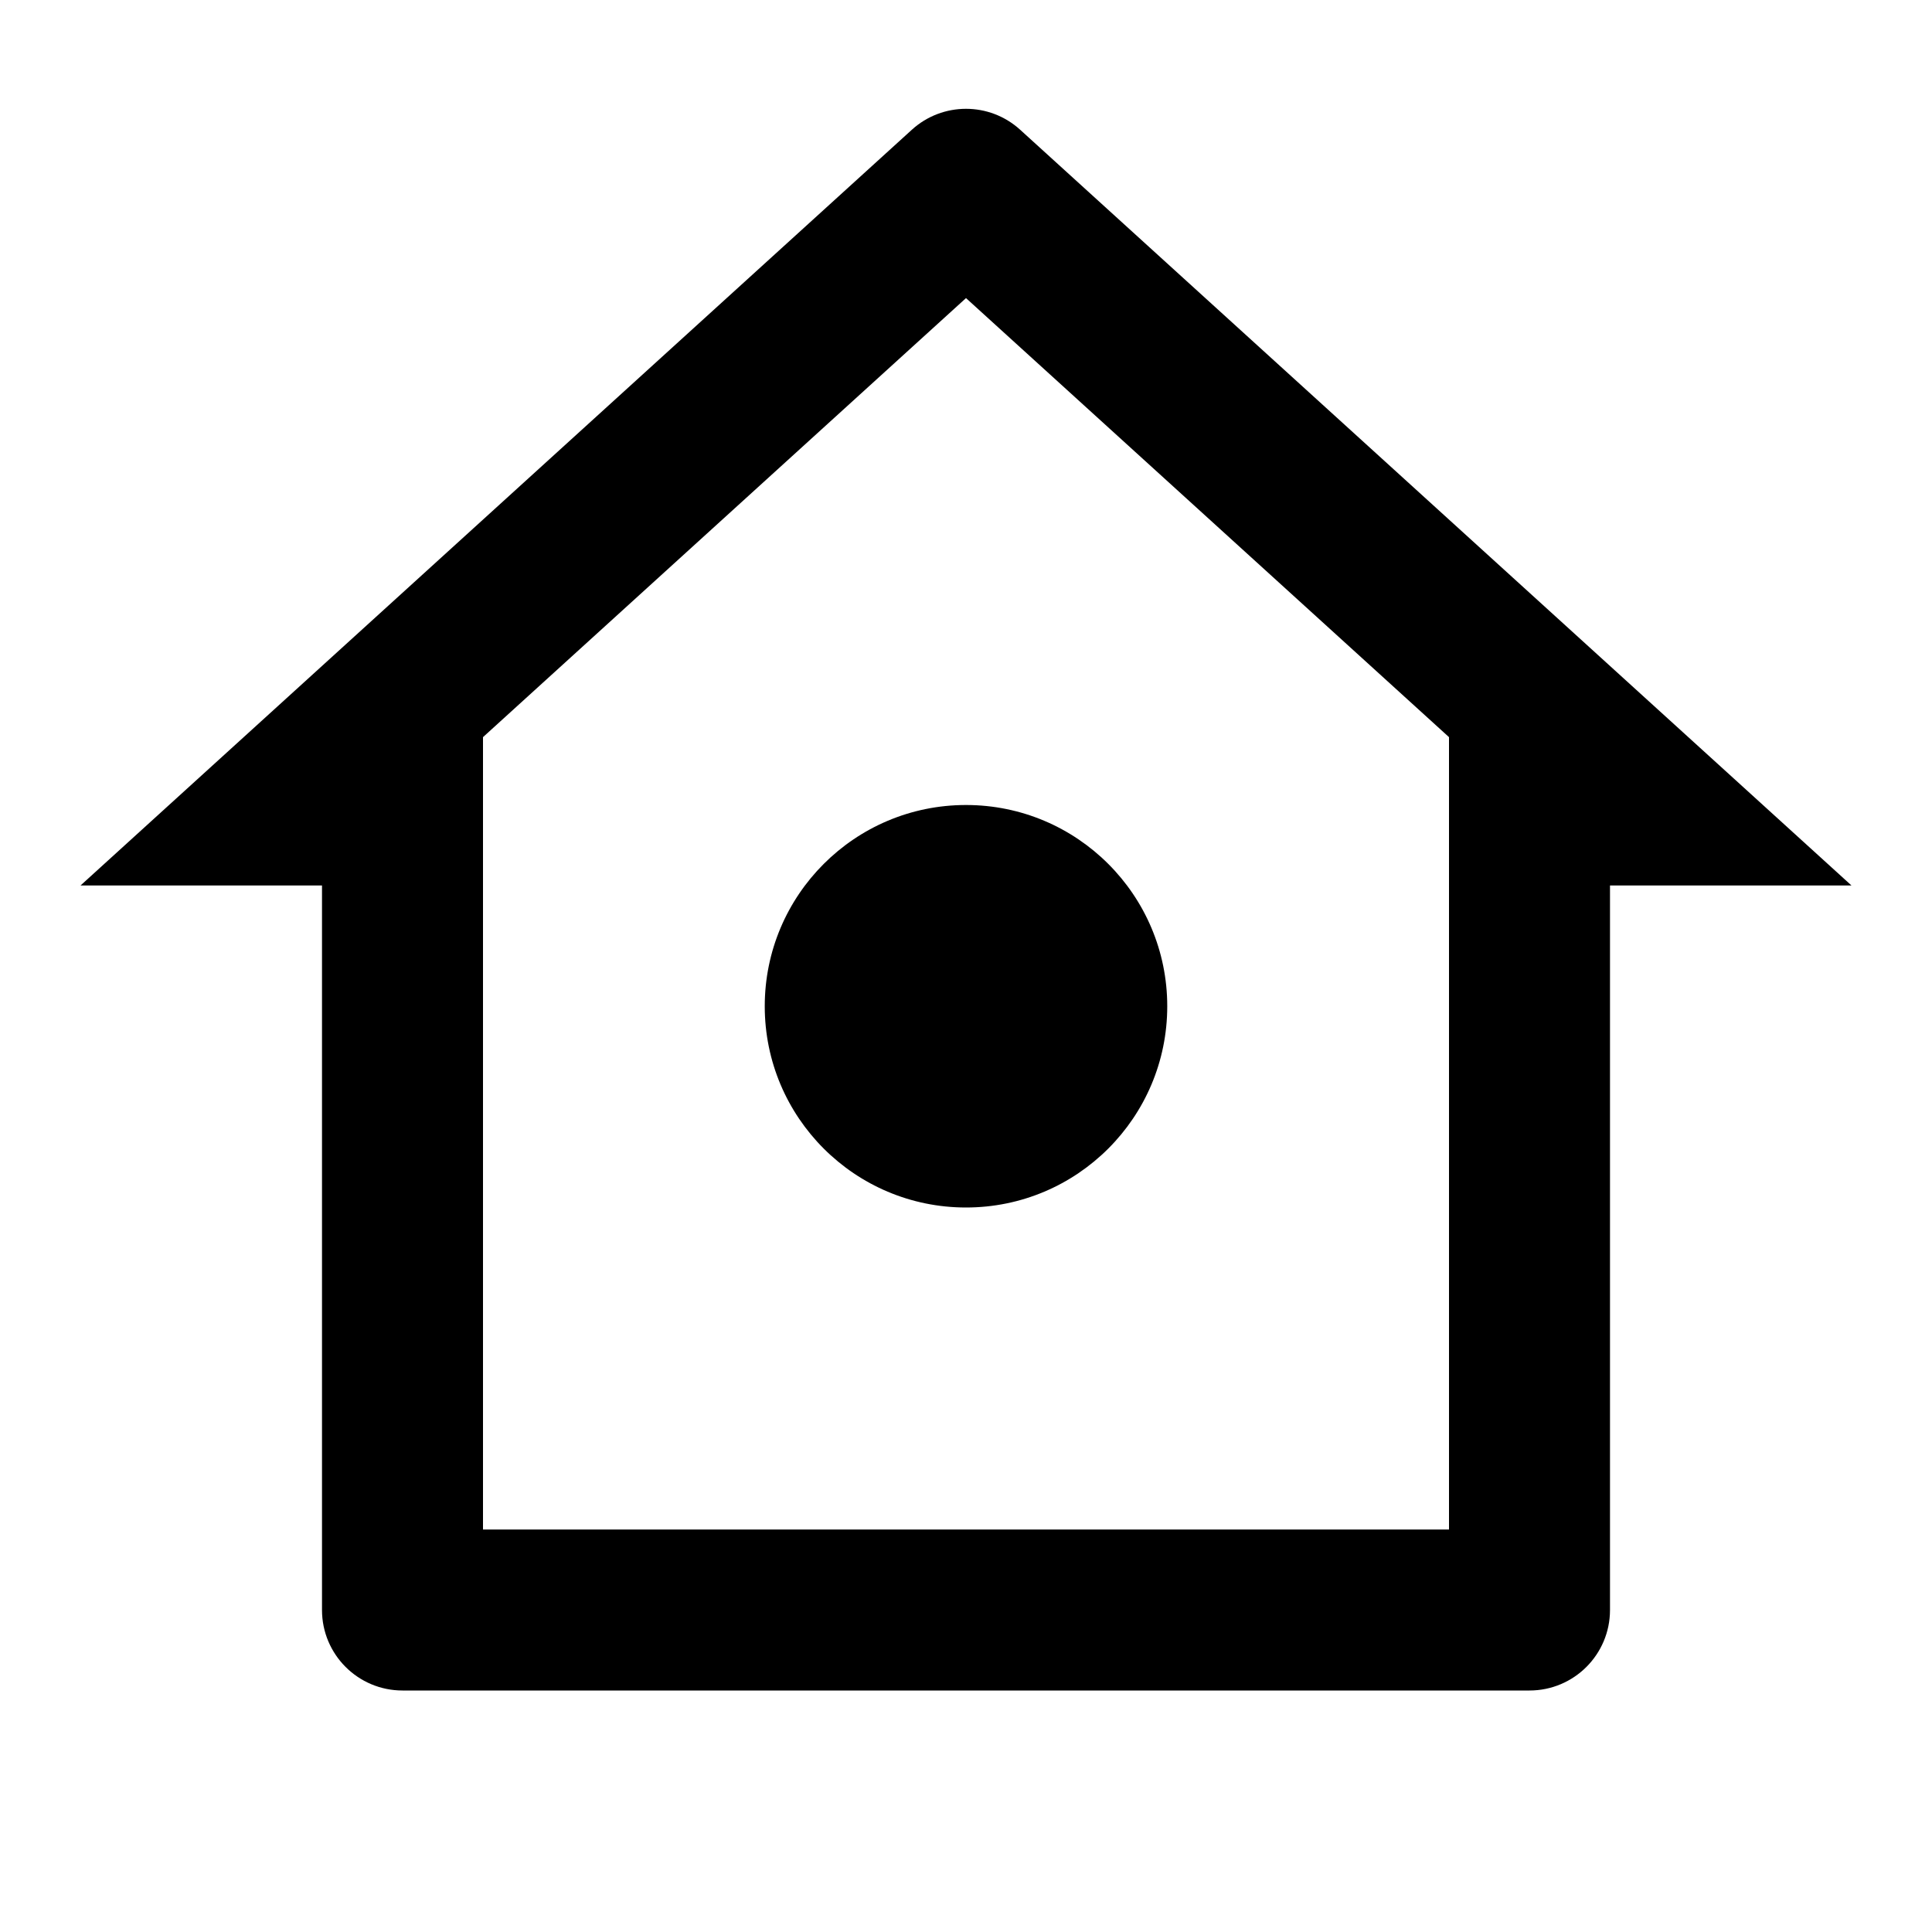
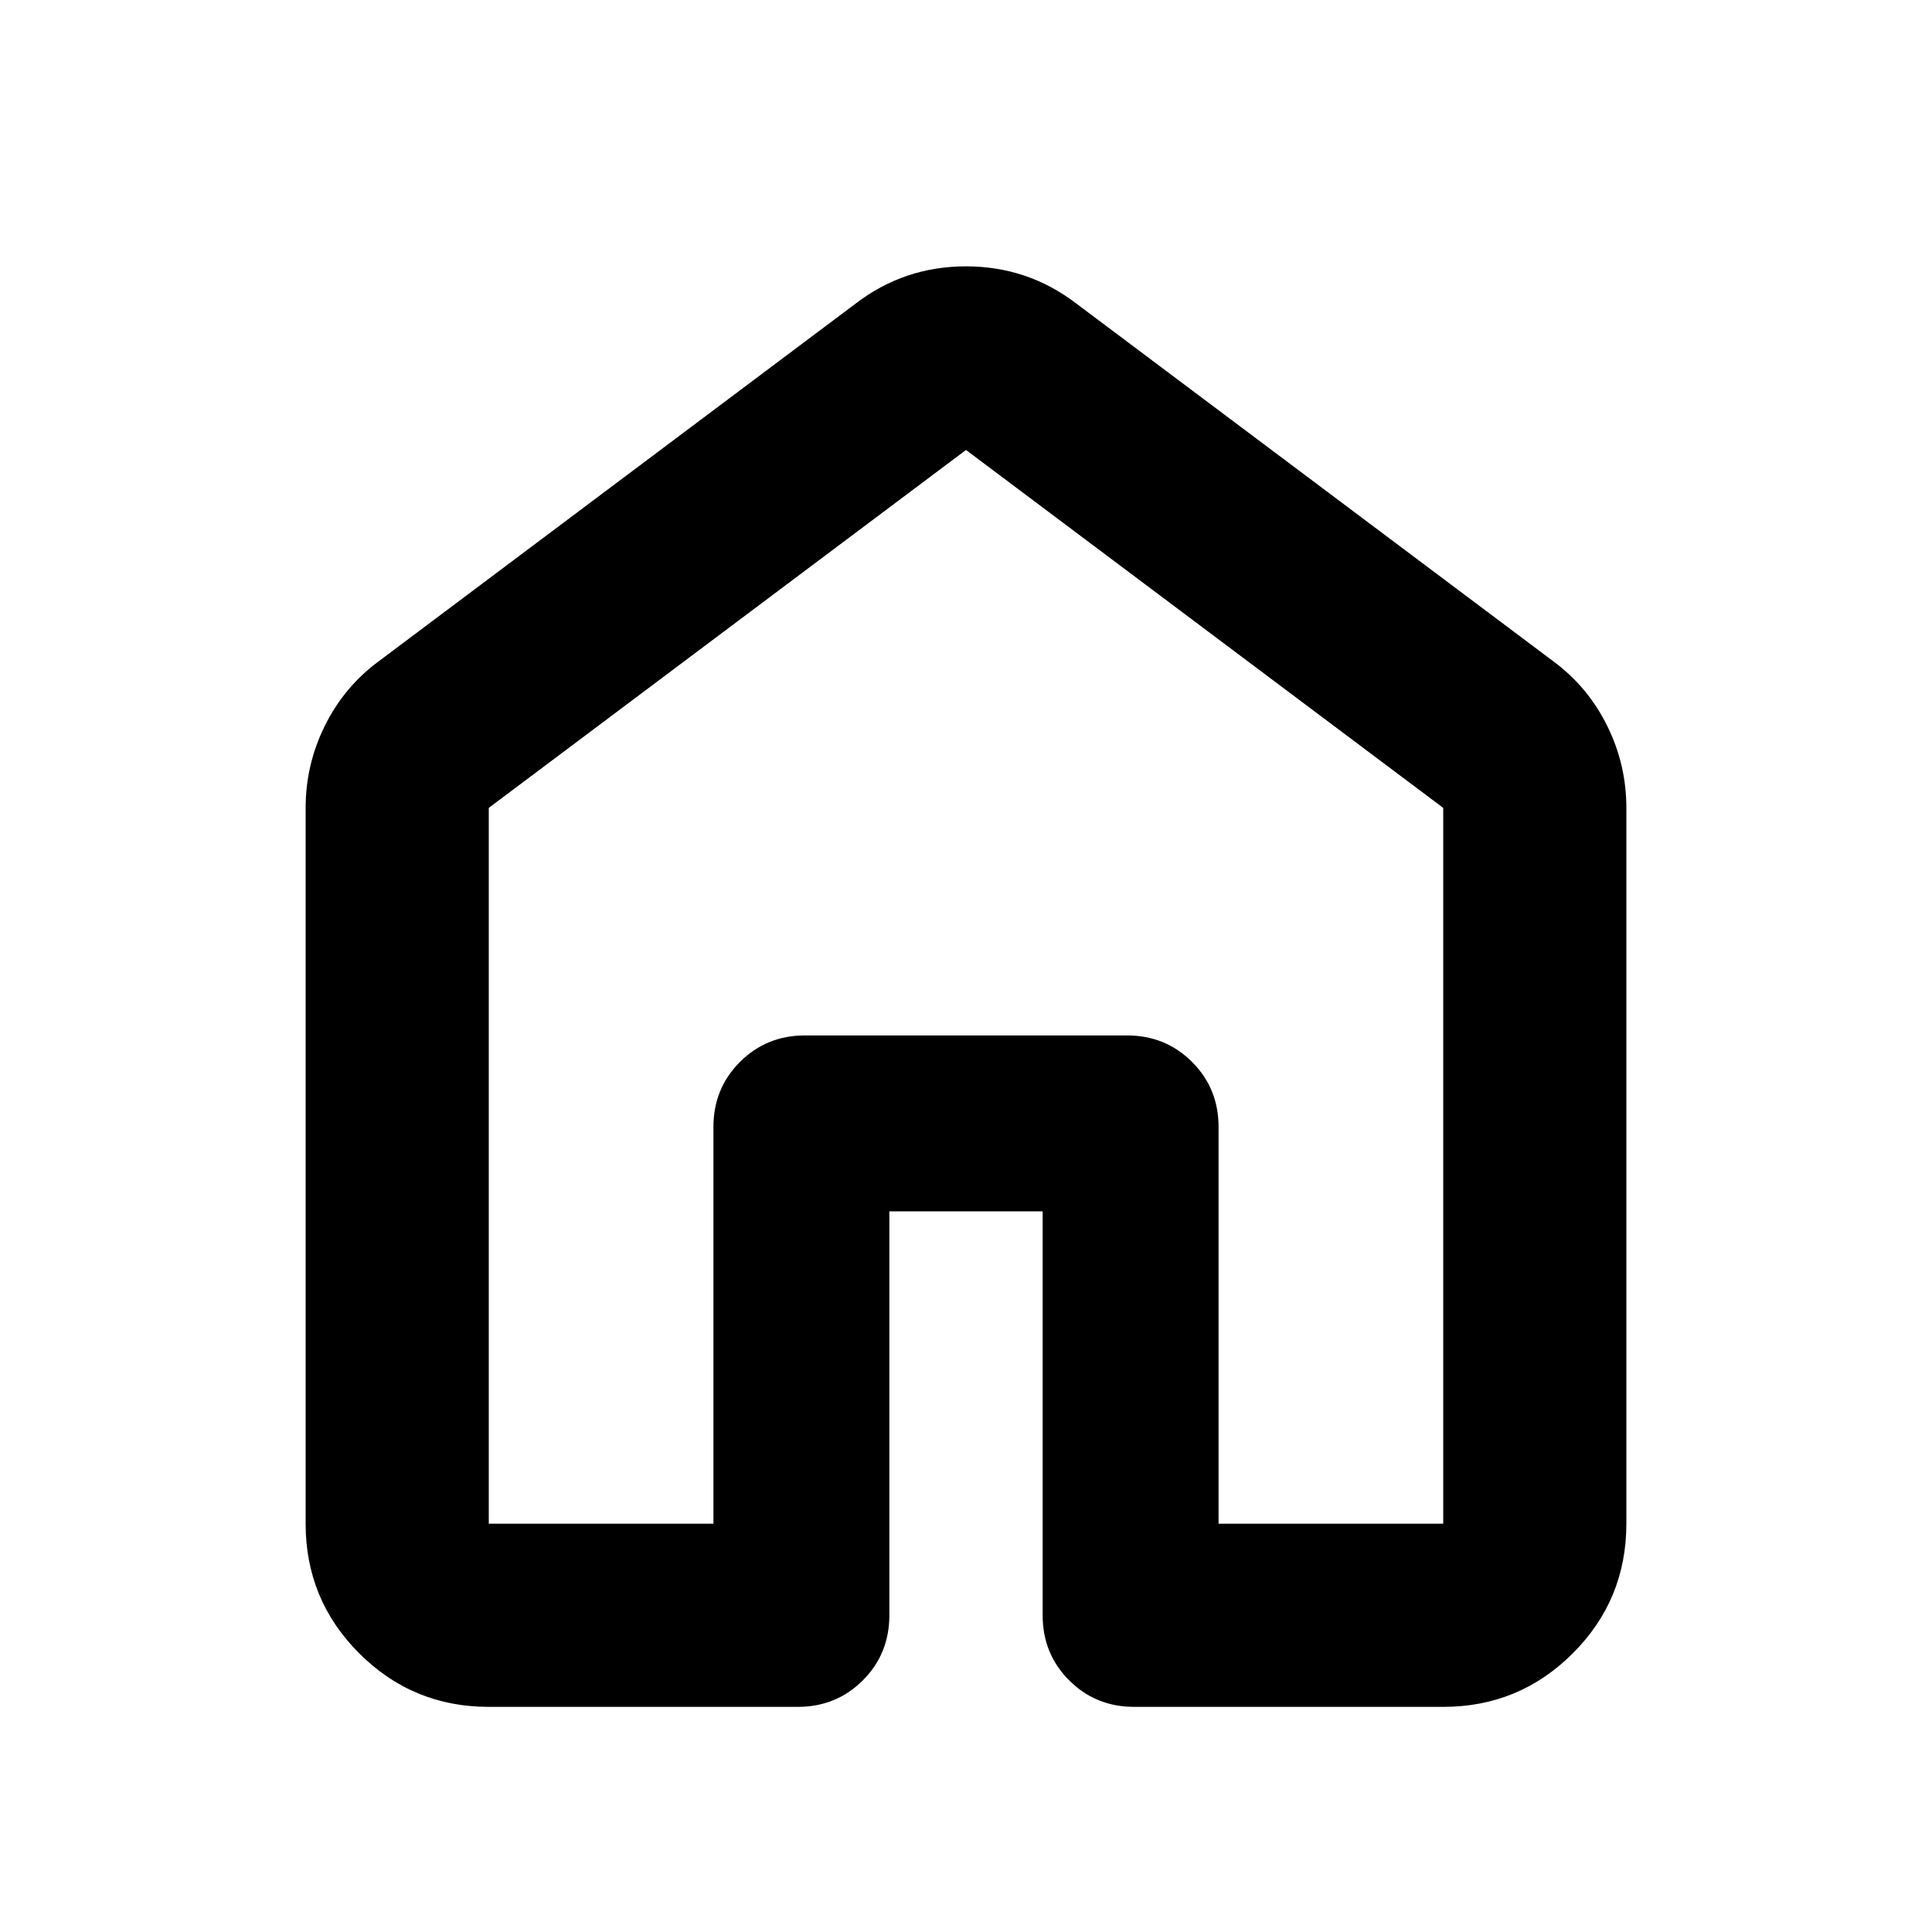
- <svg xmlns="http://www.w3.org/2000/svg" viewBox="0 0 24 24" width="24" height="24" fill="currentColor">
-   <path fill="none" d="M0 0h24v24H0z" />
-   <path d="M19 21H5a1 1 0 0 1-1-1v-9H1l10.327-9.388a1 1 0 0 1 1.346 0L23 11h-3v9a1 1 0 0 1-1 1zM6 19h12V9.157l-6-5.454-6 5.454V19zm6-4a2.5 2.5 0 1 1 0-5 2.5 2.5 0 0 1 0 5z" />
+ <svg xmlns="http://www.w3.org/2000/svg" fill="currentColor" height="24" viewBox="0 -960 960 960" width="24">
+   <path d="M242.87-202.87H354.5V-400q0-19.152 13.174-32.326T400-445.5h160q19.152 0 32.326 13.174T605.5-400v197.13h111.63v-355.695L480-736.413 242.87-558.565v355.695Zm-91.001 0v-355.695q0-21.572 9.576-40.873 9.577-19.301 26.729-31.975l237.13-177.848q24.109-18.391 54.696-18.391 30.587 0 54.696 18.391l237.13 177.848q17.152 12.674 26.729 31.975 9.576 19.301 9.576 40.873v355.695q0 37.783-26.609 64.392-26.609 26.609-64.392 26.609H563.587q-19.152 0-32.326-13.174t-13.174-32.327v-200.717h-76.174v200.717q0 19.153-13.174 32.327t-32.326 13.174H242.87q-37.783 0-64.392-26.609-26.609-26.609-26.609-64.392ZM480-469.761Z" />
</svg>
